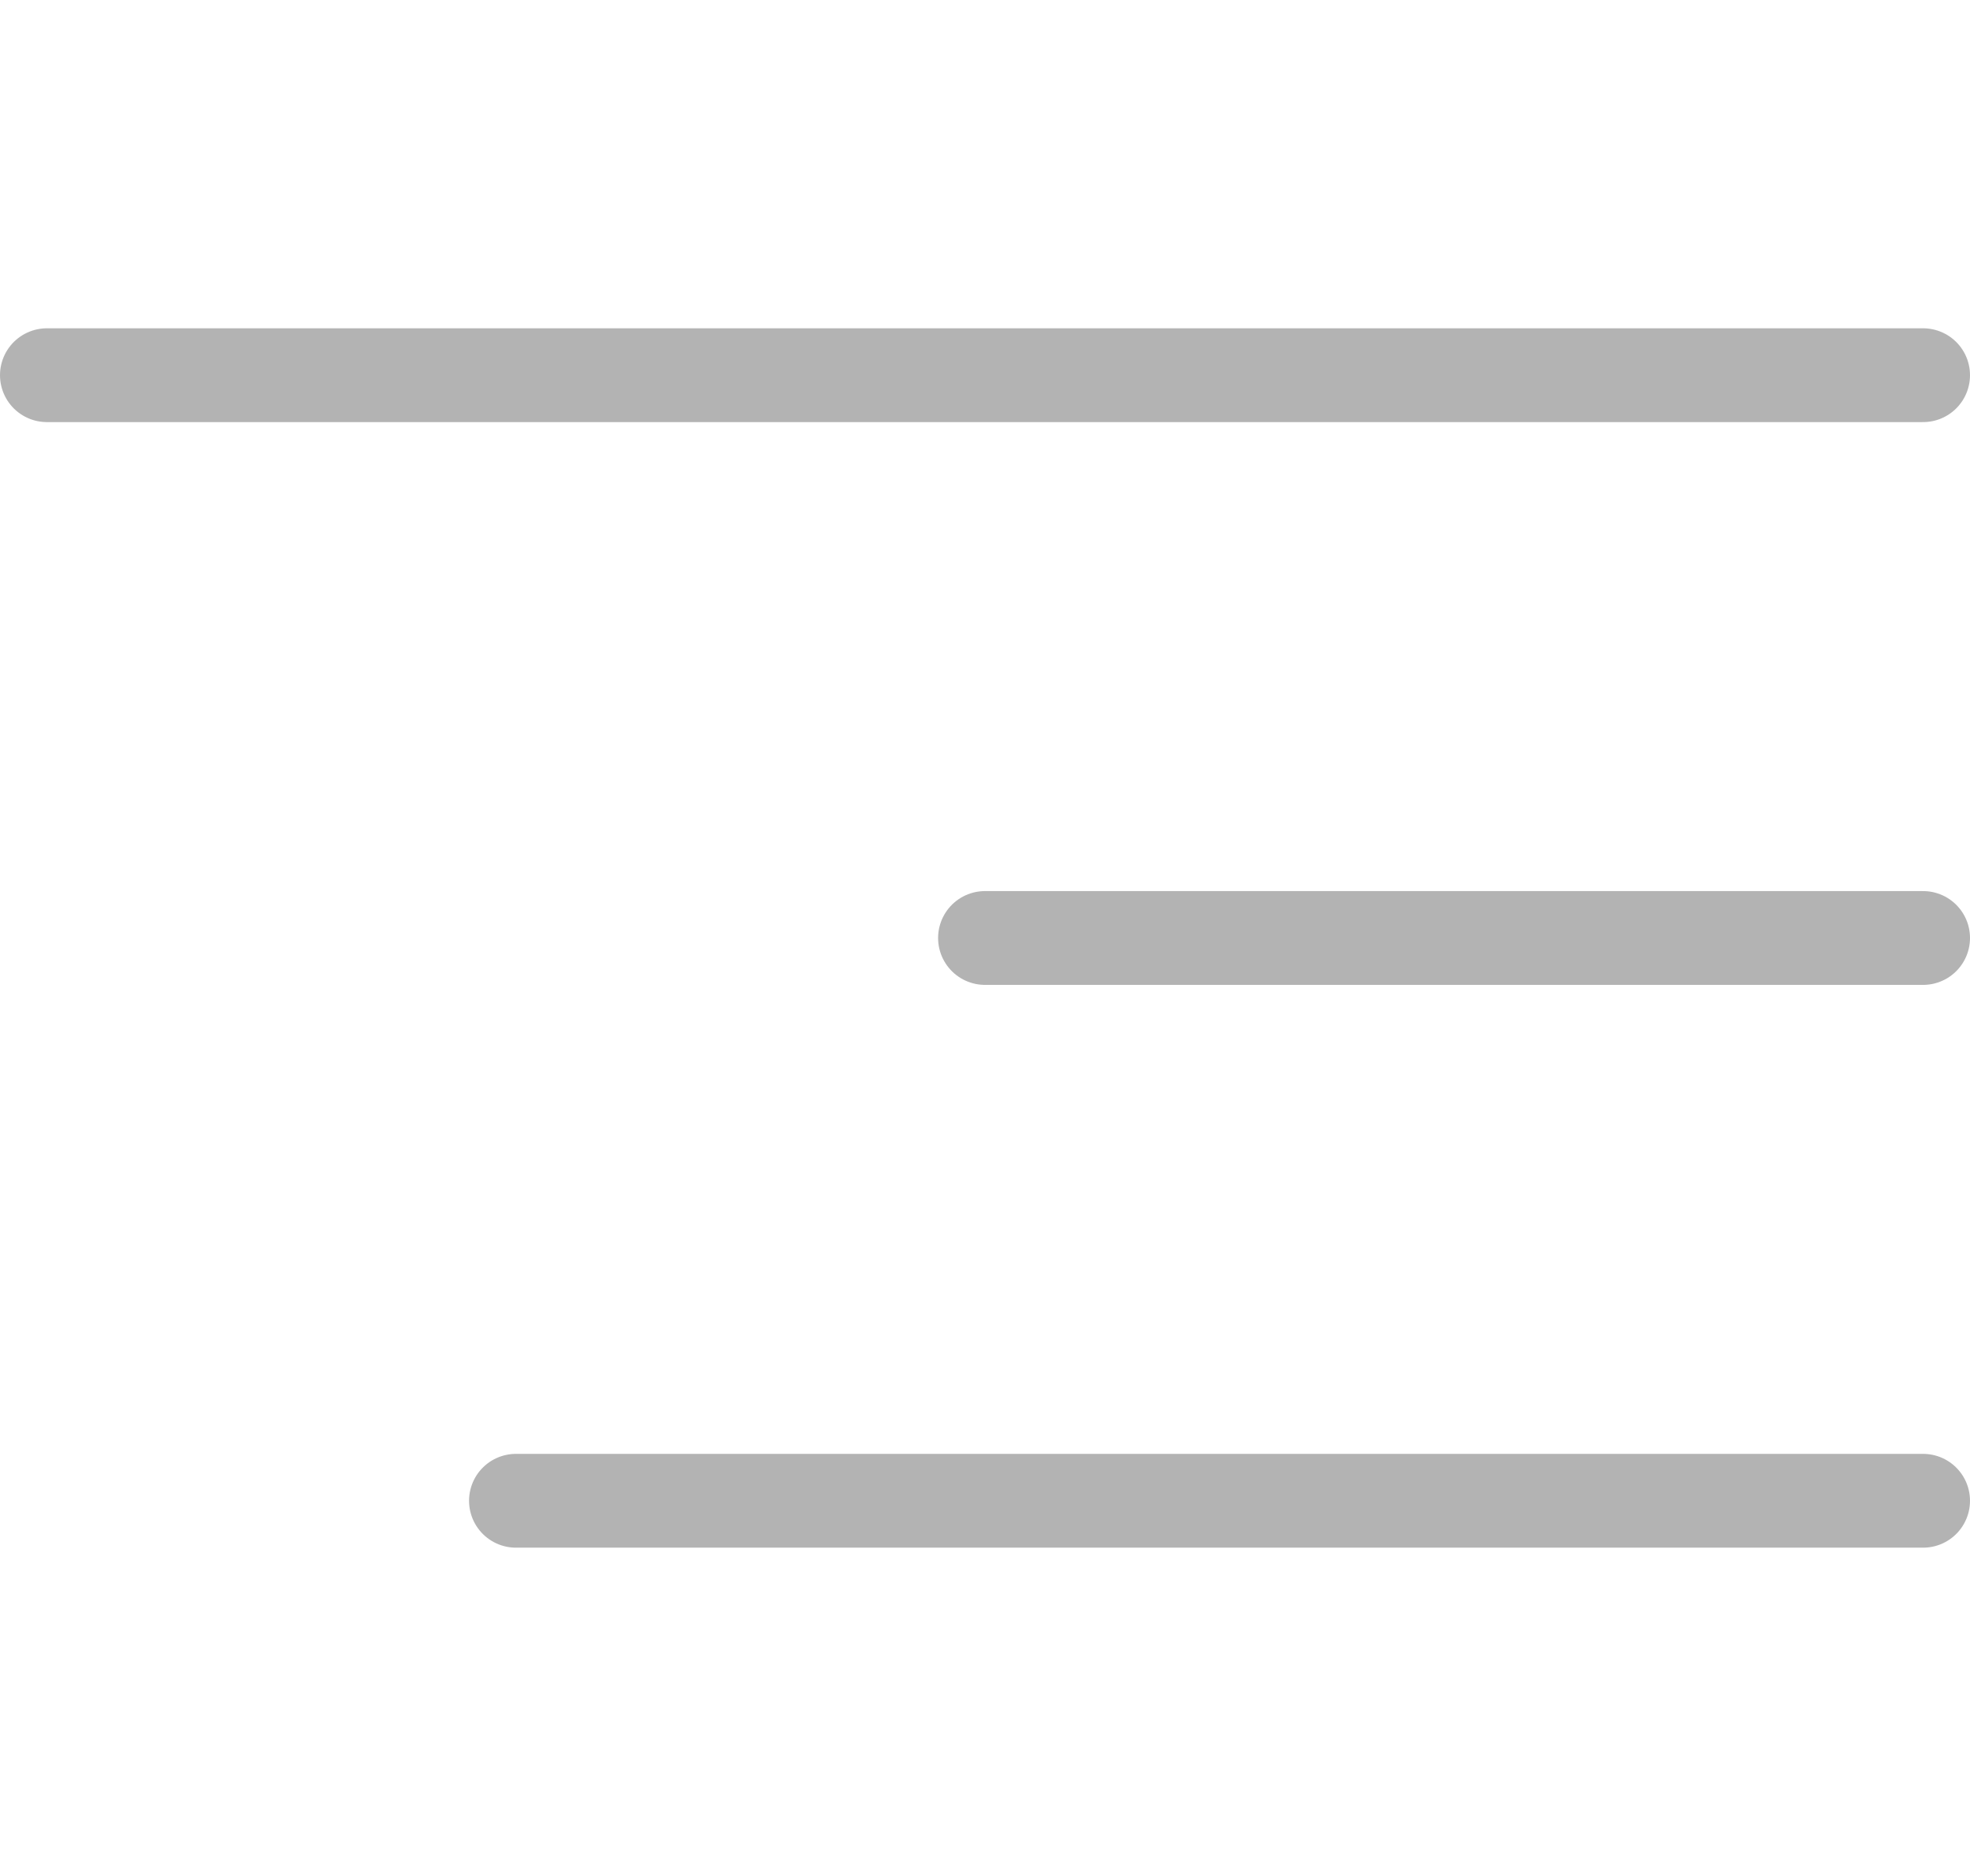
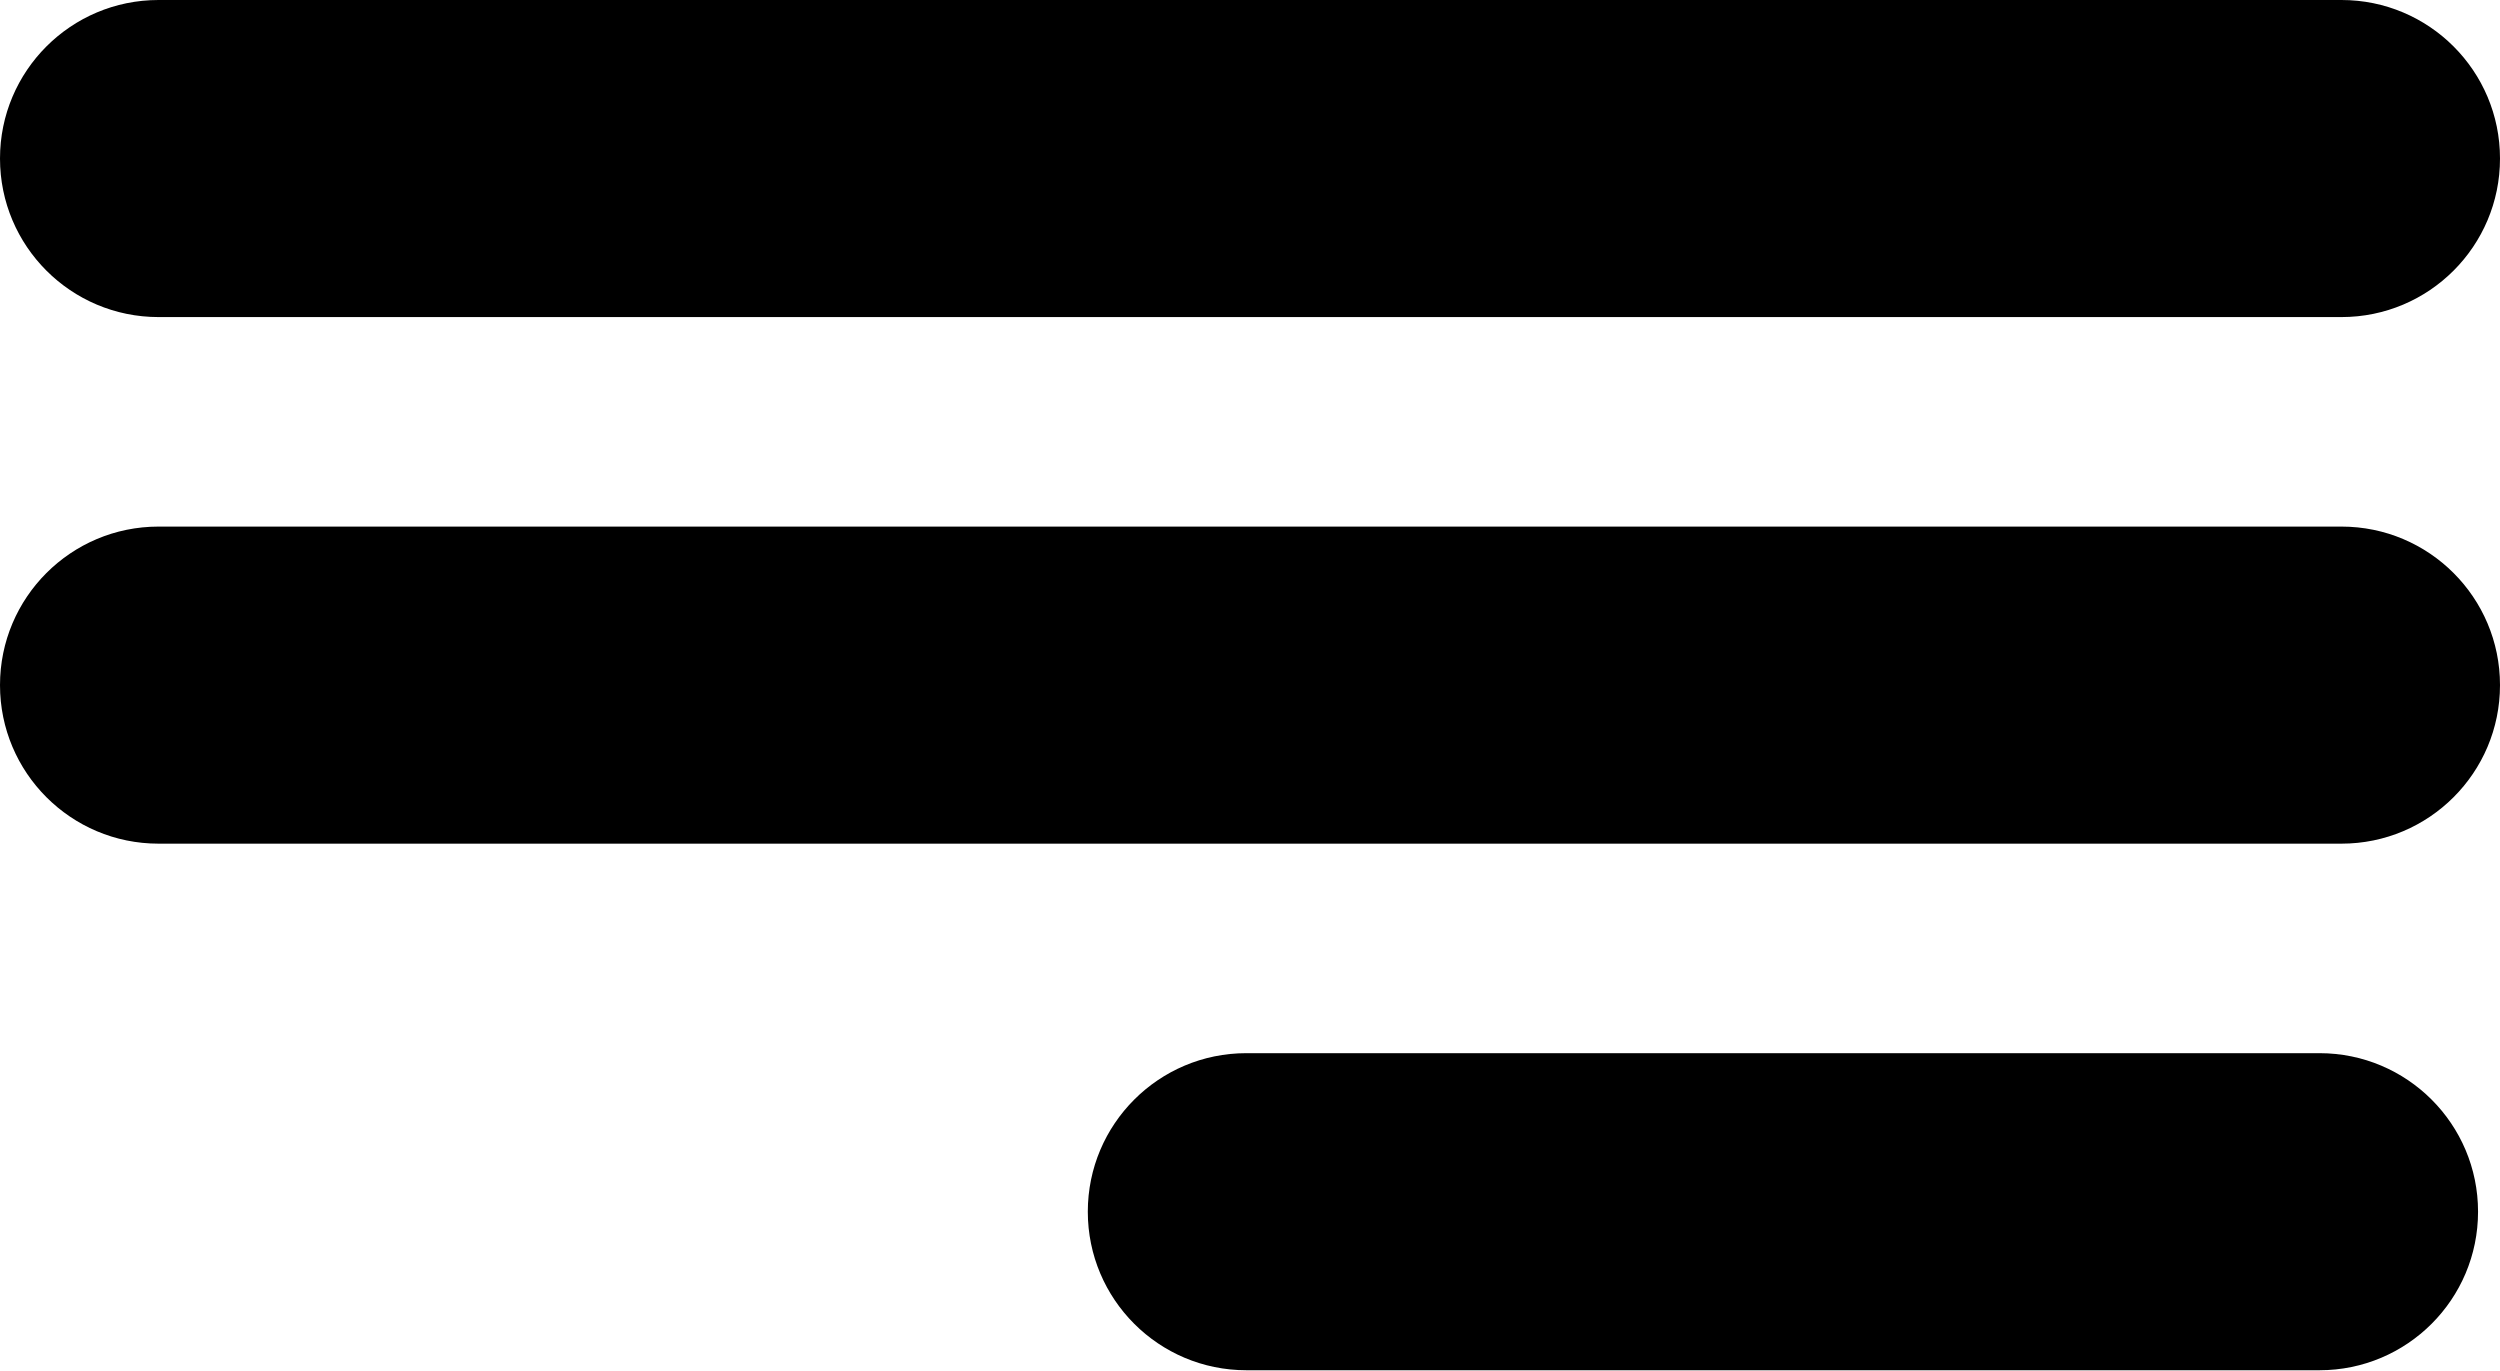
- <svg xmlns="http://www.w3.org/2000/svg" width="21" height="20" viewBox="0 0 21 20" fill="none">
-   <path d="M0.5 4H20.5" stroke="#B3B3B3" stroke-linecap="round" />
-   <path d="M10.5 10H20.5" stroke="#B3B3B3" stroke-linecap="round" />
-   <path d="M5.5 16H20.5" stroke="#B3B3B3" stroke-linecap="round" />
+ <svg xmlns="http://www.w3.org/2000/svg" viewBox="0 0 102.5 56.18" fill="currentColor">
+   <rect x="0.00" y="0.00" width="102.50" height="13.0" rx="6.5" />
+   <rect x="0.00" y="21.59" width="102.50" height="13.0" rx="6.5" />
+   <rect x="44.60" y="43.18" width="57.00" height="13.0" rx="6.5" />
</svg>
